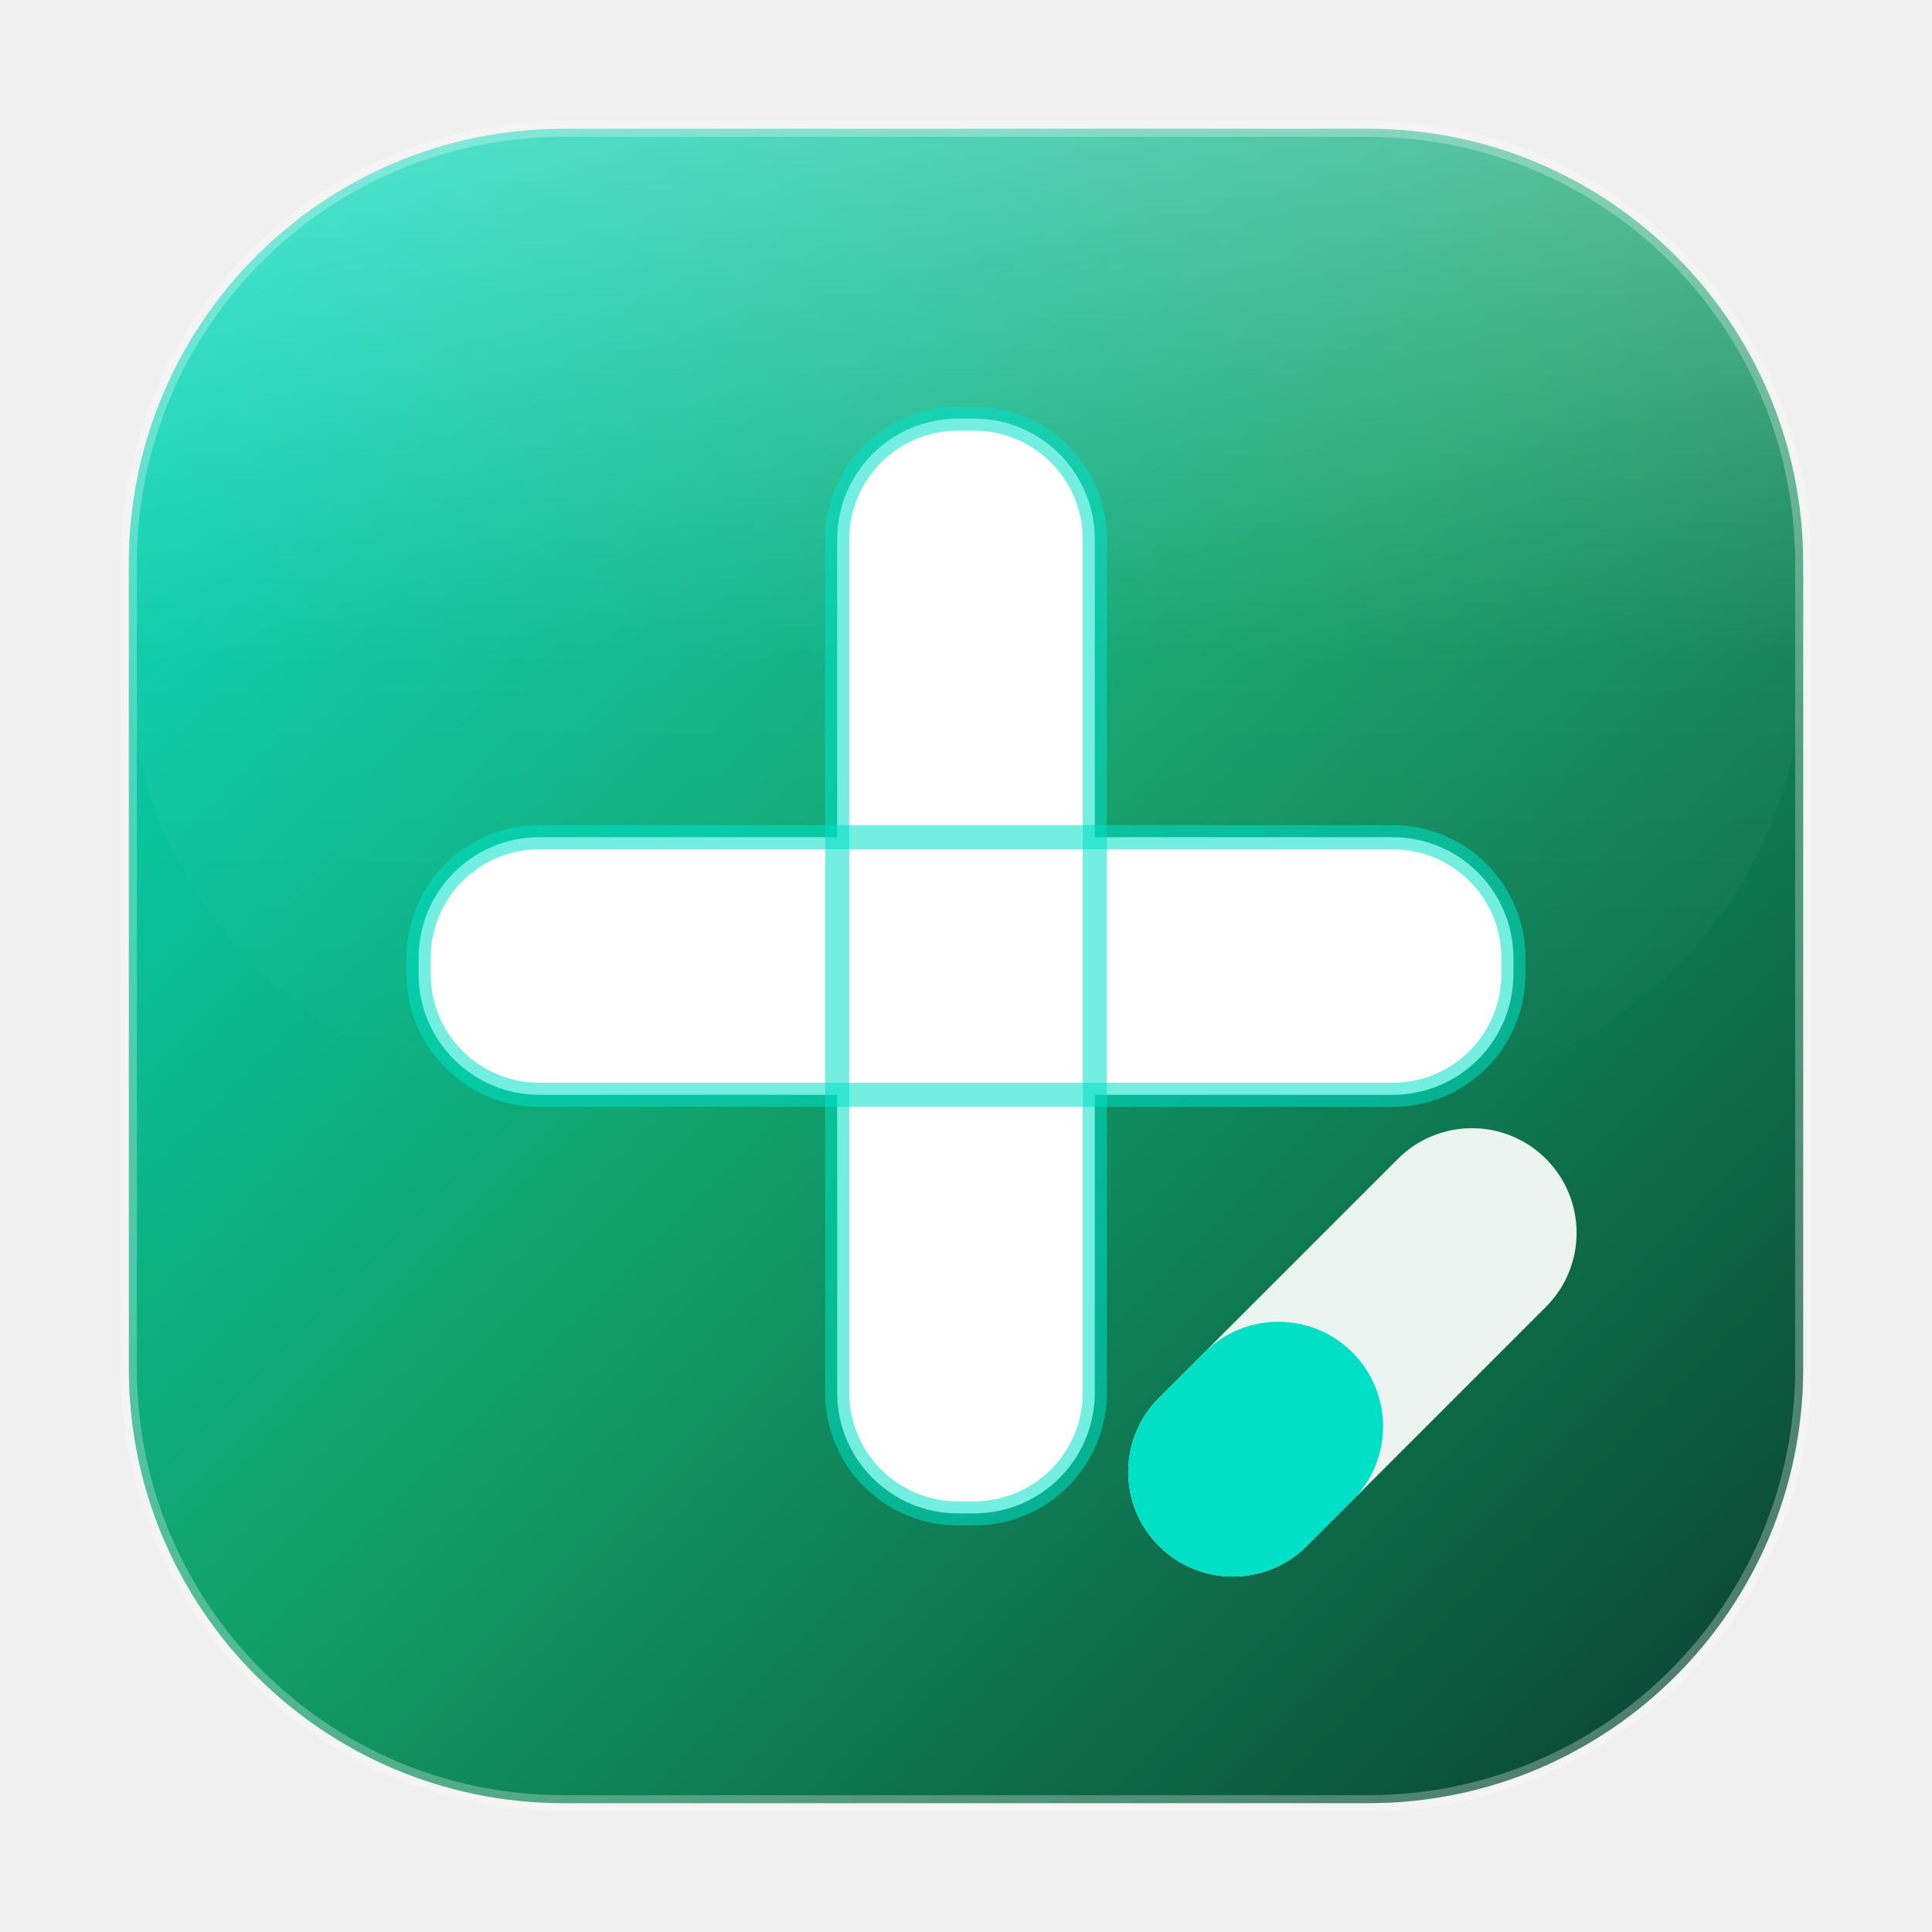
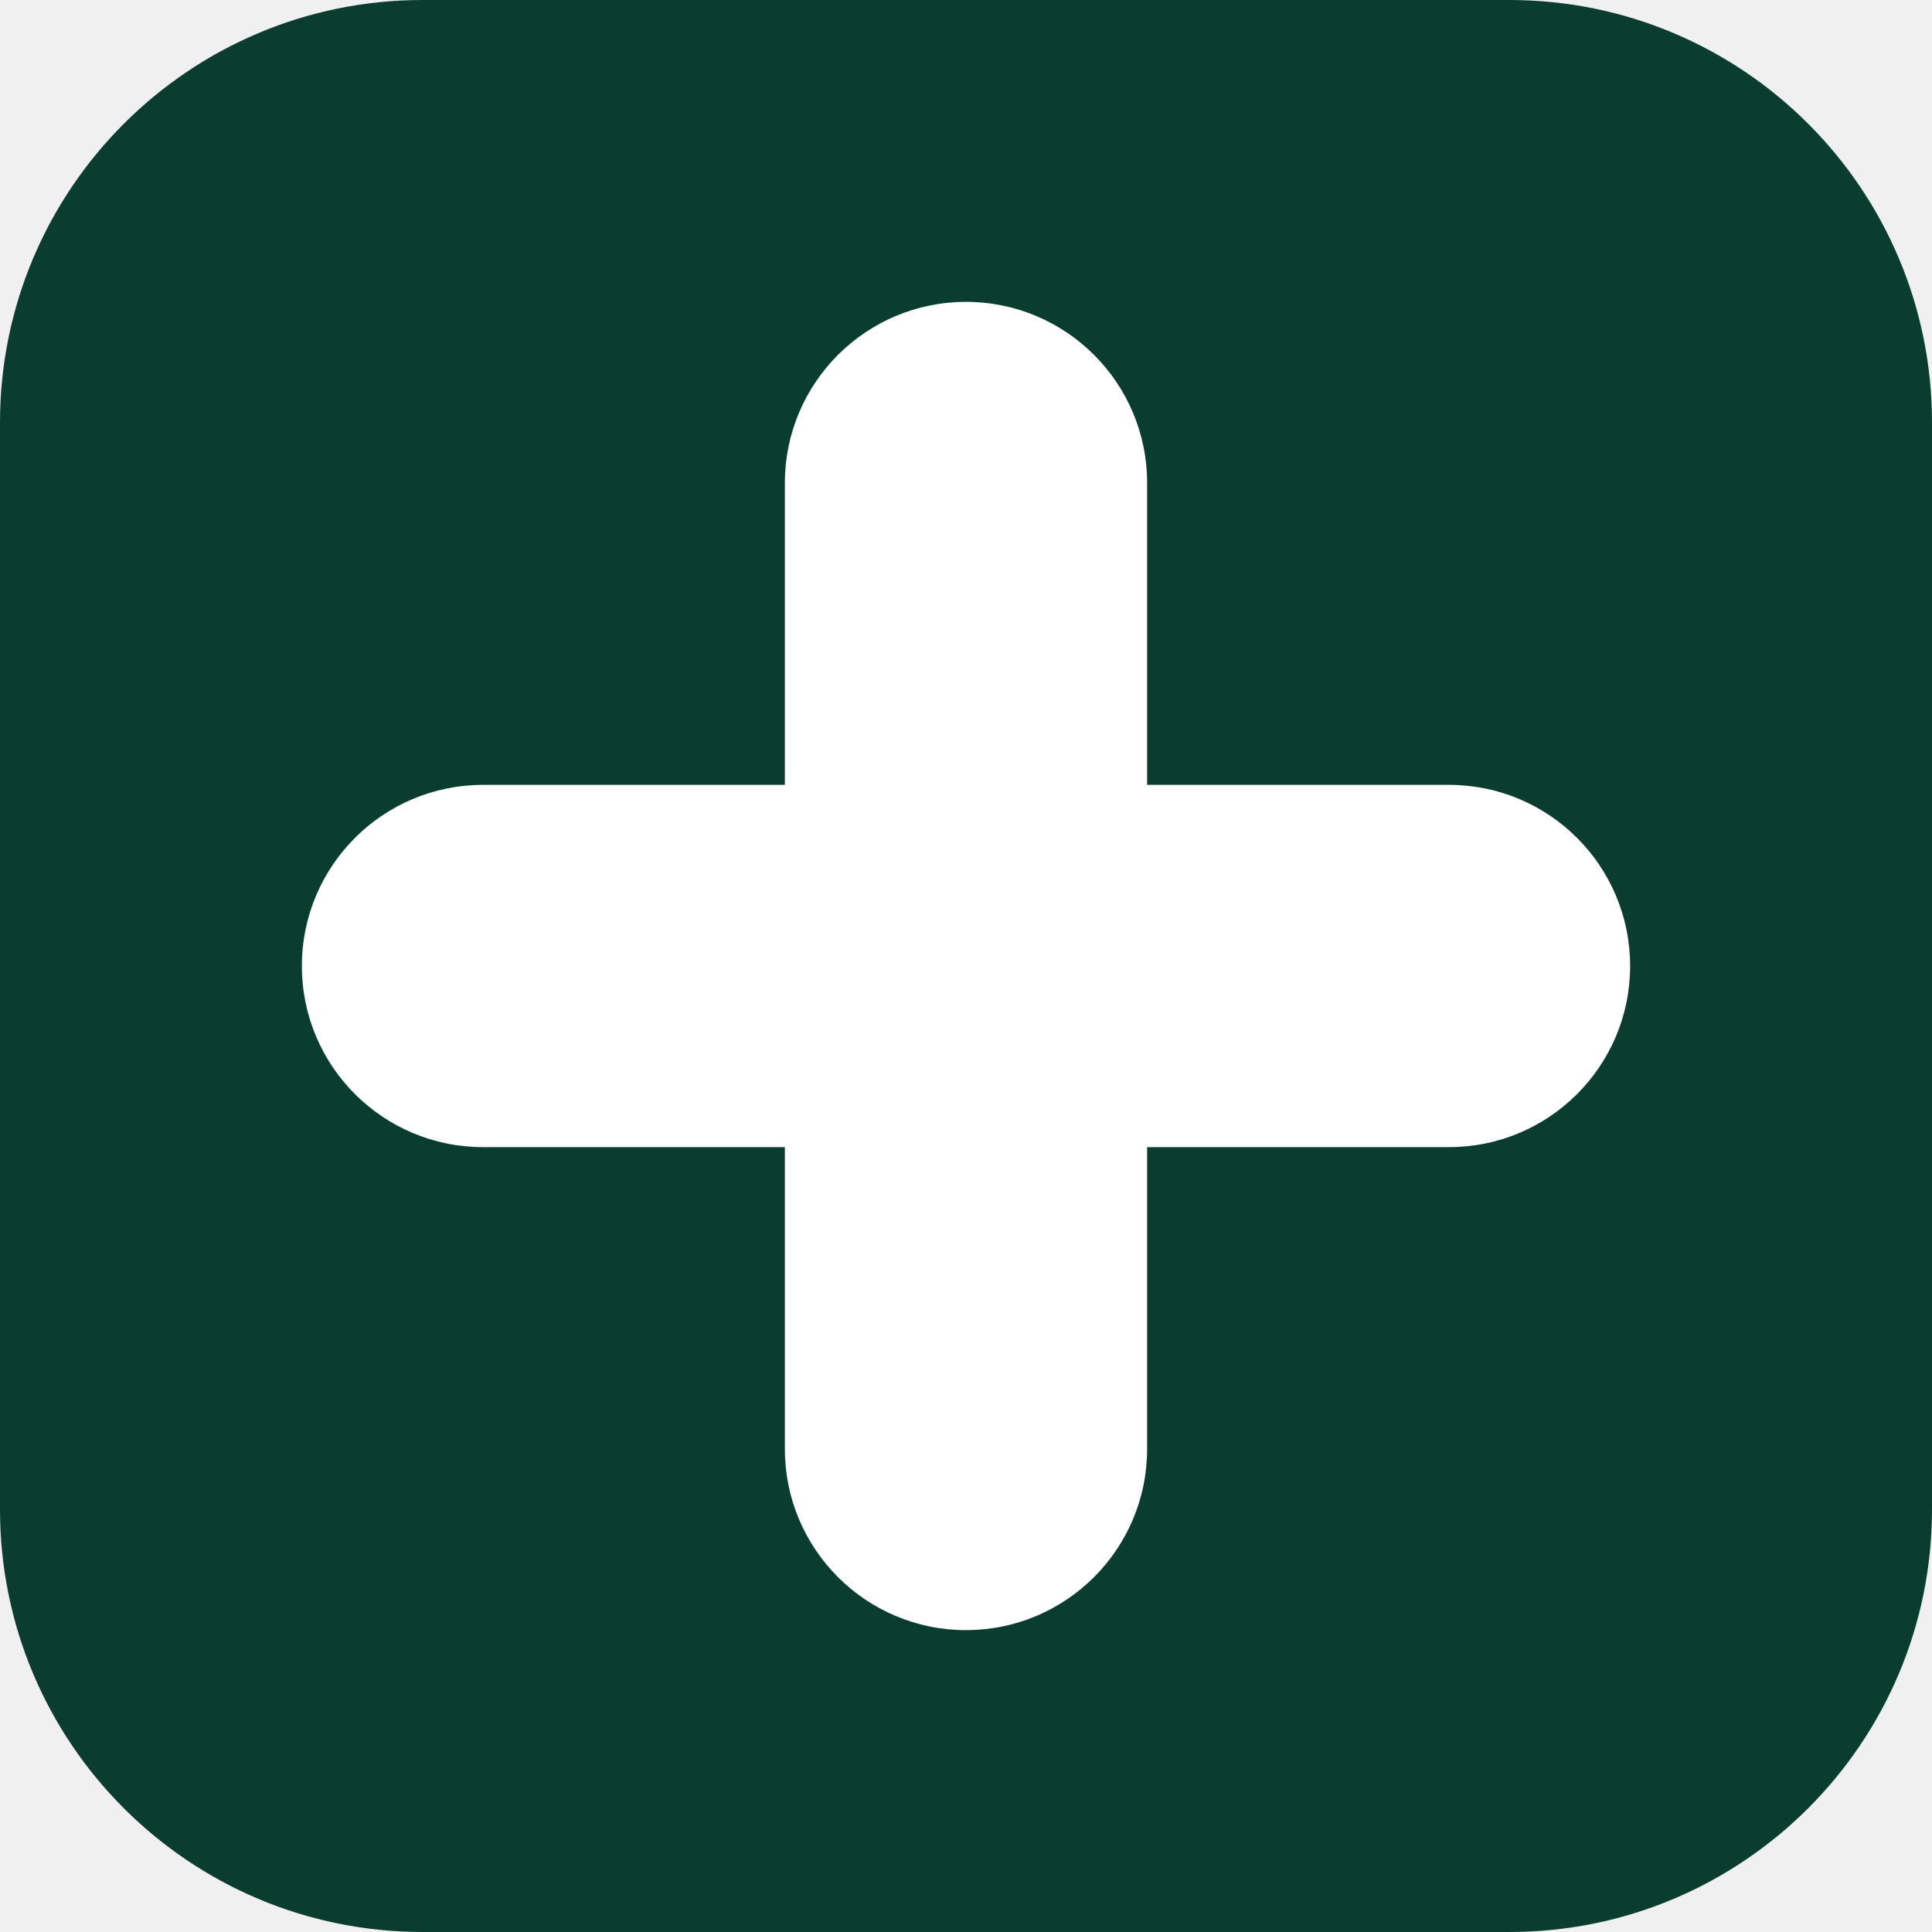
- <svg xmlns="http://www.w3.org/2000/svg" viewBox="0 0 240 240" width="240" height="240">
-   <defs>
-     <linearGradient id="pmg" x1="0" y1="0" x2="1" y2="1">
-       <stop offset="0%" stop-color="#00E0C6" />
-       <stop offset="48%" stop-color="#12A06A" />
-       <stop offset="100%" stop-color="#0A3D2E" />
-     </linearGradient>
-     <linearGradient id="sheen" x1="0" y1="0" x2="0" y2="1">
-       <stop offset="0%" stop-color="#FFFFFF" stop-opacity="0.30" />
-       <stop offset="55%" stop-color="#FFFFFF" stop-opacity="0.04" />
-       <stop offset="100%" stop-color="#FFFFFF" stop-opacity="0" />
-     </linearGradient>
-   </defs>
-   <rect x="16" y="16" width="208" height="208" rx="54" ry="54" fill="url(#pmg)" />
-   <rect x="16" y="16" width="208" height="208" rx="54" ry="54" fill="none" stroke="#FFFFFF" stroke-opacity="0.28" stroke-width="2" />
-   <rect x="16" y="16" width="208" height="120" rx="54" ry="54" fill="url(#sheen)" />
+ <svg xmlns="http://www.w3.org/2000/svg" viewBox="0 0 64 64">
+   <rect width="64" height="64" rx="14" fill="#0A3D2E" />
  <g fill="#FFFFFF">
-     <rect x="104" y="52" width="32" height="136" rx="15" />
-     <rect x="52" y="104" width="136" height="32" rx="15" />
-   </g>
-   <g fill="none" stroke="#00E0C6" stroke-opacity="0.55" stroke-width="3">
-     <rect x="104" y="52" width="32" height="136" rx="15" />
-     <rect x="52" y="104" width="136" height="32" rx="15" />
-   </g>
-   <g transform="rotate(-45 168 168)">
-     <rect x="134" y="155" width="68" height="26" rx="13" fill="#FFFFFF" fill-opacity="0.92" />
-     <rect x="134" y="155" width="34" height="26" rx="13" fill="#00E0C6" />
+     <rect x="26" y="10" width="12" height="44" rx="6" />
+     <rect x="10" y="26" width="44" height="12" rx="6" />
  </g>
</svg>
